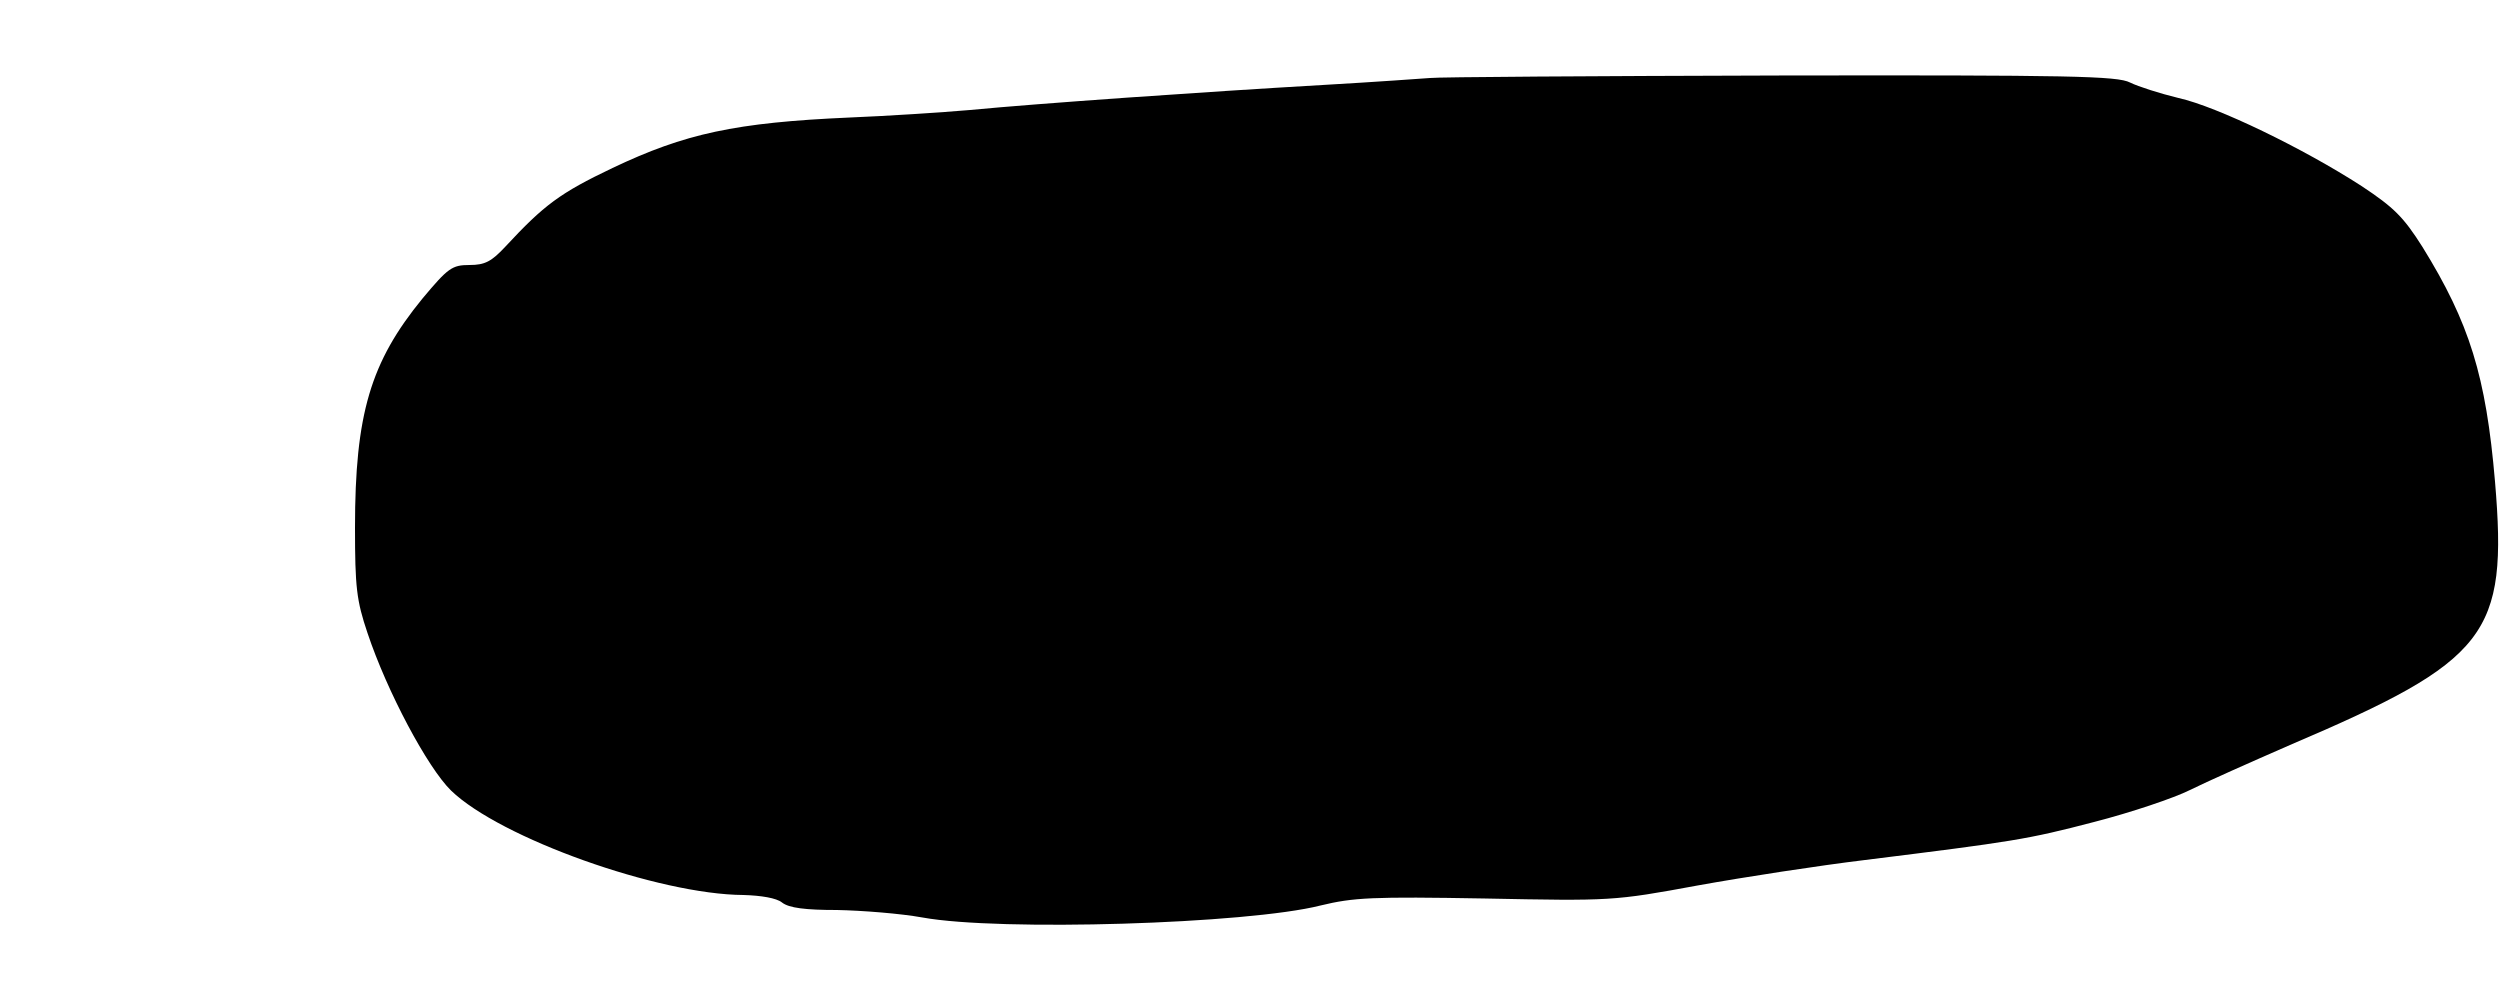
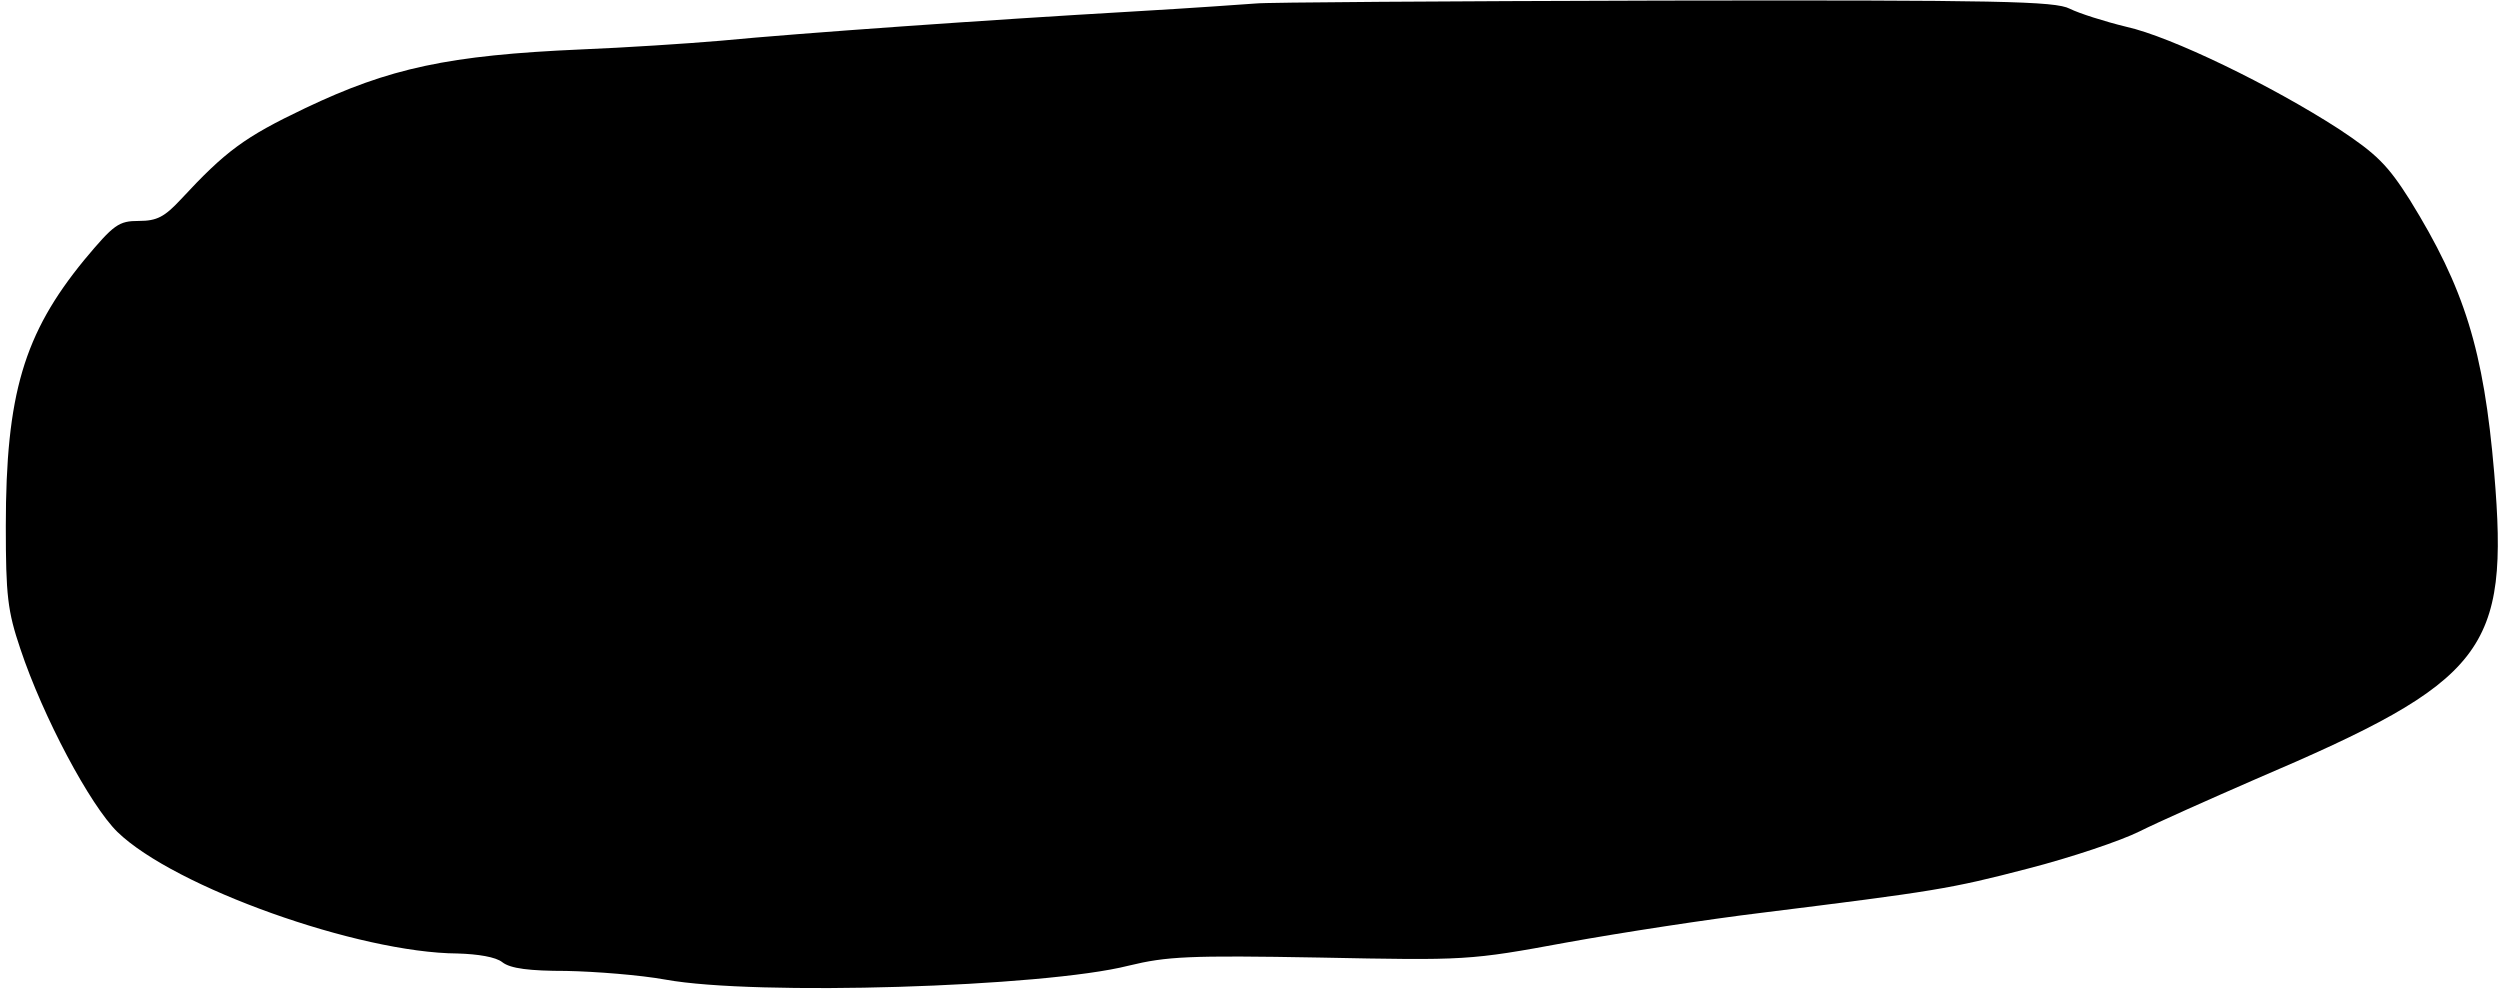
- <svg xmlns="http://www.w3.org/2000/svg" version="1.0" width="500pt" height="200pt" viewBox="0 0 500 200" preserveAspectRatio="xMidYMid meet">
-   <g transform="translate(0,200) scale(0.1,-0.1)" fill="#000000" stroke="none">
-     <path d="M2860 1844 c-14 -1 -110 -8 -215 -14 -242 -14 -570 -37 -705 -50 -58 -5 -166 -12 -240 -15 -229 -10 -330 -32 -475 -101 -105 -50 -137 -74 -214 -157 -28 -30 -41 -37 -72 -37 -35 0 -43 -6 -94 -67 -104 -127 -135 -231 -135 -458 0 -119 3 -146 25 -211 39 -117 120 -269 167 -315 98 -95 415 -208 585 -209 35 -1 66 -6 77 -15 14 -11 47 -15 110 -15 50 -1 127 -7 171 -15 154 -28 650 -13 796 24 66 16 103 18 329 14 252 -5 257 -5 425 26 94 17 244 40 335 51 297 37 324 41 458 76 74 19 160 48 192 64 32 16 122 56 200 90 396 169 436 220 410 527 -18 211 -51 317 -145 469 -38 60 -57 79 -122 122 -116 75 -289 159 -366 176 -37 9 -81 23 -97 31 -25 13 -120 15 -702 14 -370 -1 -684 -3 -698 -5z" />
+ <svg xmlns="http://www.w3.org/2000/svg" version="1.0" width="430pt" height="170pt" viewBox="0 0 430 170" preserveAspectRatio="xMidYMid meet">
+   <g transform="translate(0,170) scale(0.1,-0.1)" fill="#000000" stroke="none">
+     <path d="M2160 1694 c-14 -1 -110 -8 -215 -14 -242 -14 -570 -37 -705 -50 -58 -5 -166 -12 -240 -15 -229 -10 -330 -32 -475 -101 -105 -50 -137 -74 -214 -157 -28 -30 -41 -37 -72 -37 -35 0 -43 -6 -94 -67 -104 -127 -135 -231 -135 -458 0 -119 3 -146 25 -211 39 -117 120 -269 167 -315 98 -95 415 -208 585 -209 35 -1 66 -6 77 -15 14 -11 47 -15 110 -15 50 -1 127 -7 171 -15 154 -28 650 -13 796 24 66 16 103 18 329 14 252 -5 257 -5 425 26 94 17 244 40 335 51 297 37 324 41 458 76 74 19 160 48 192 64 32 16 122 56 200 90 396 169 436 220 410 527 -18 211 -51 317 -145 469 -38 60 -57 79 -122 122 -116 75 -289 159 -366 176 -37 9 -81 23 -97 31 -25 13 -120 15 -702 14 -370 -1 -684 -3 -698 -5z" />
  </g>
</svg>
